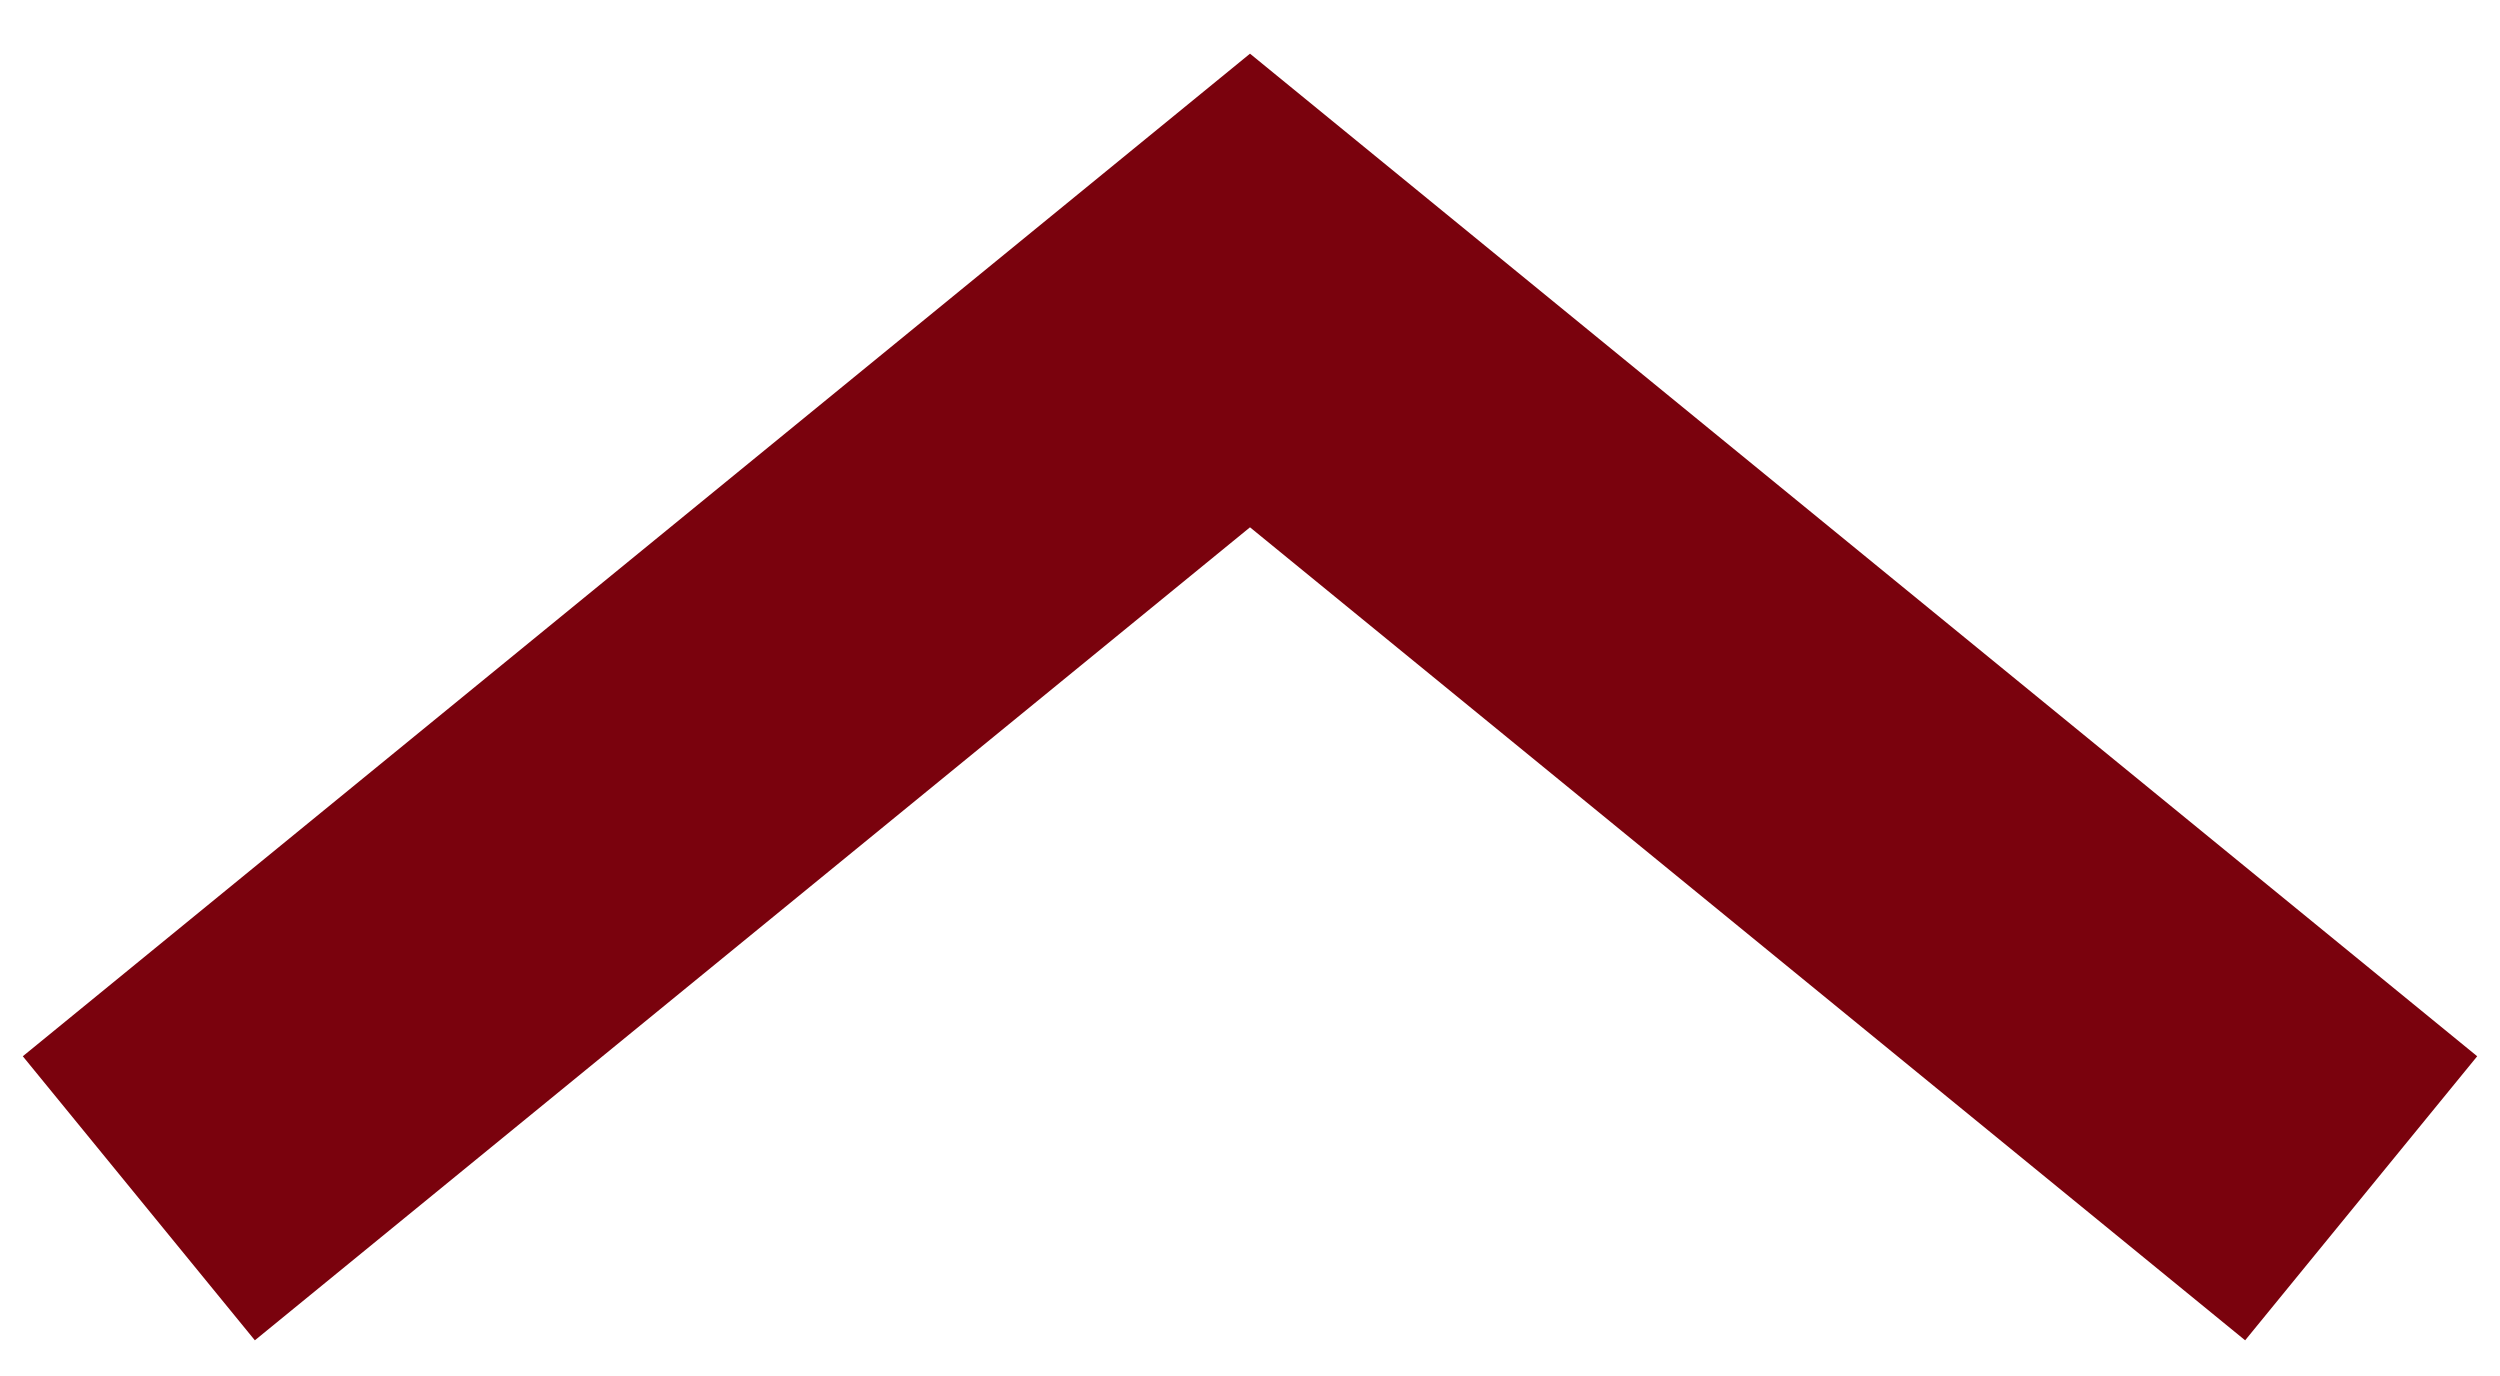
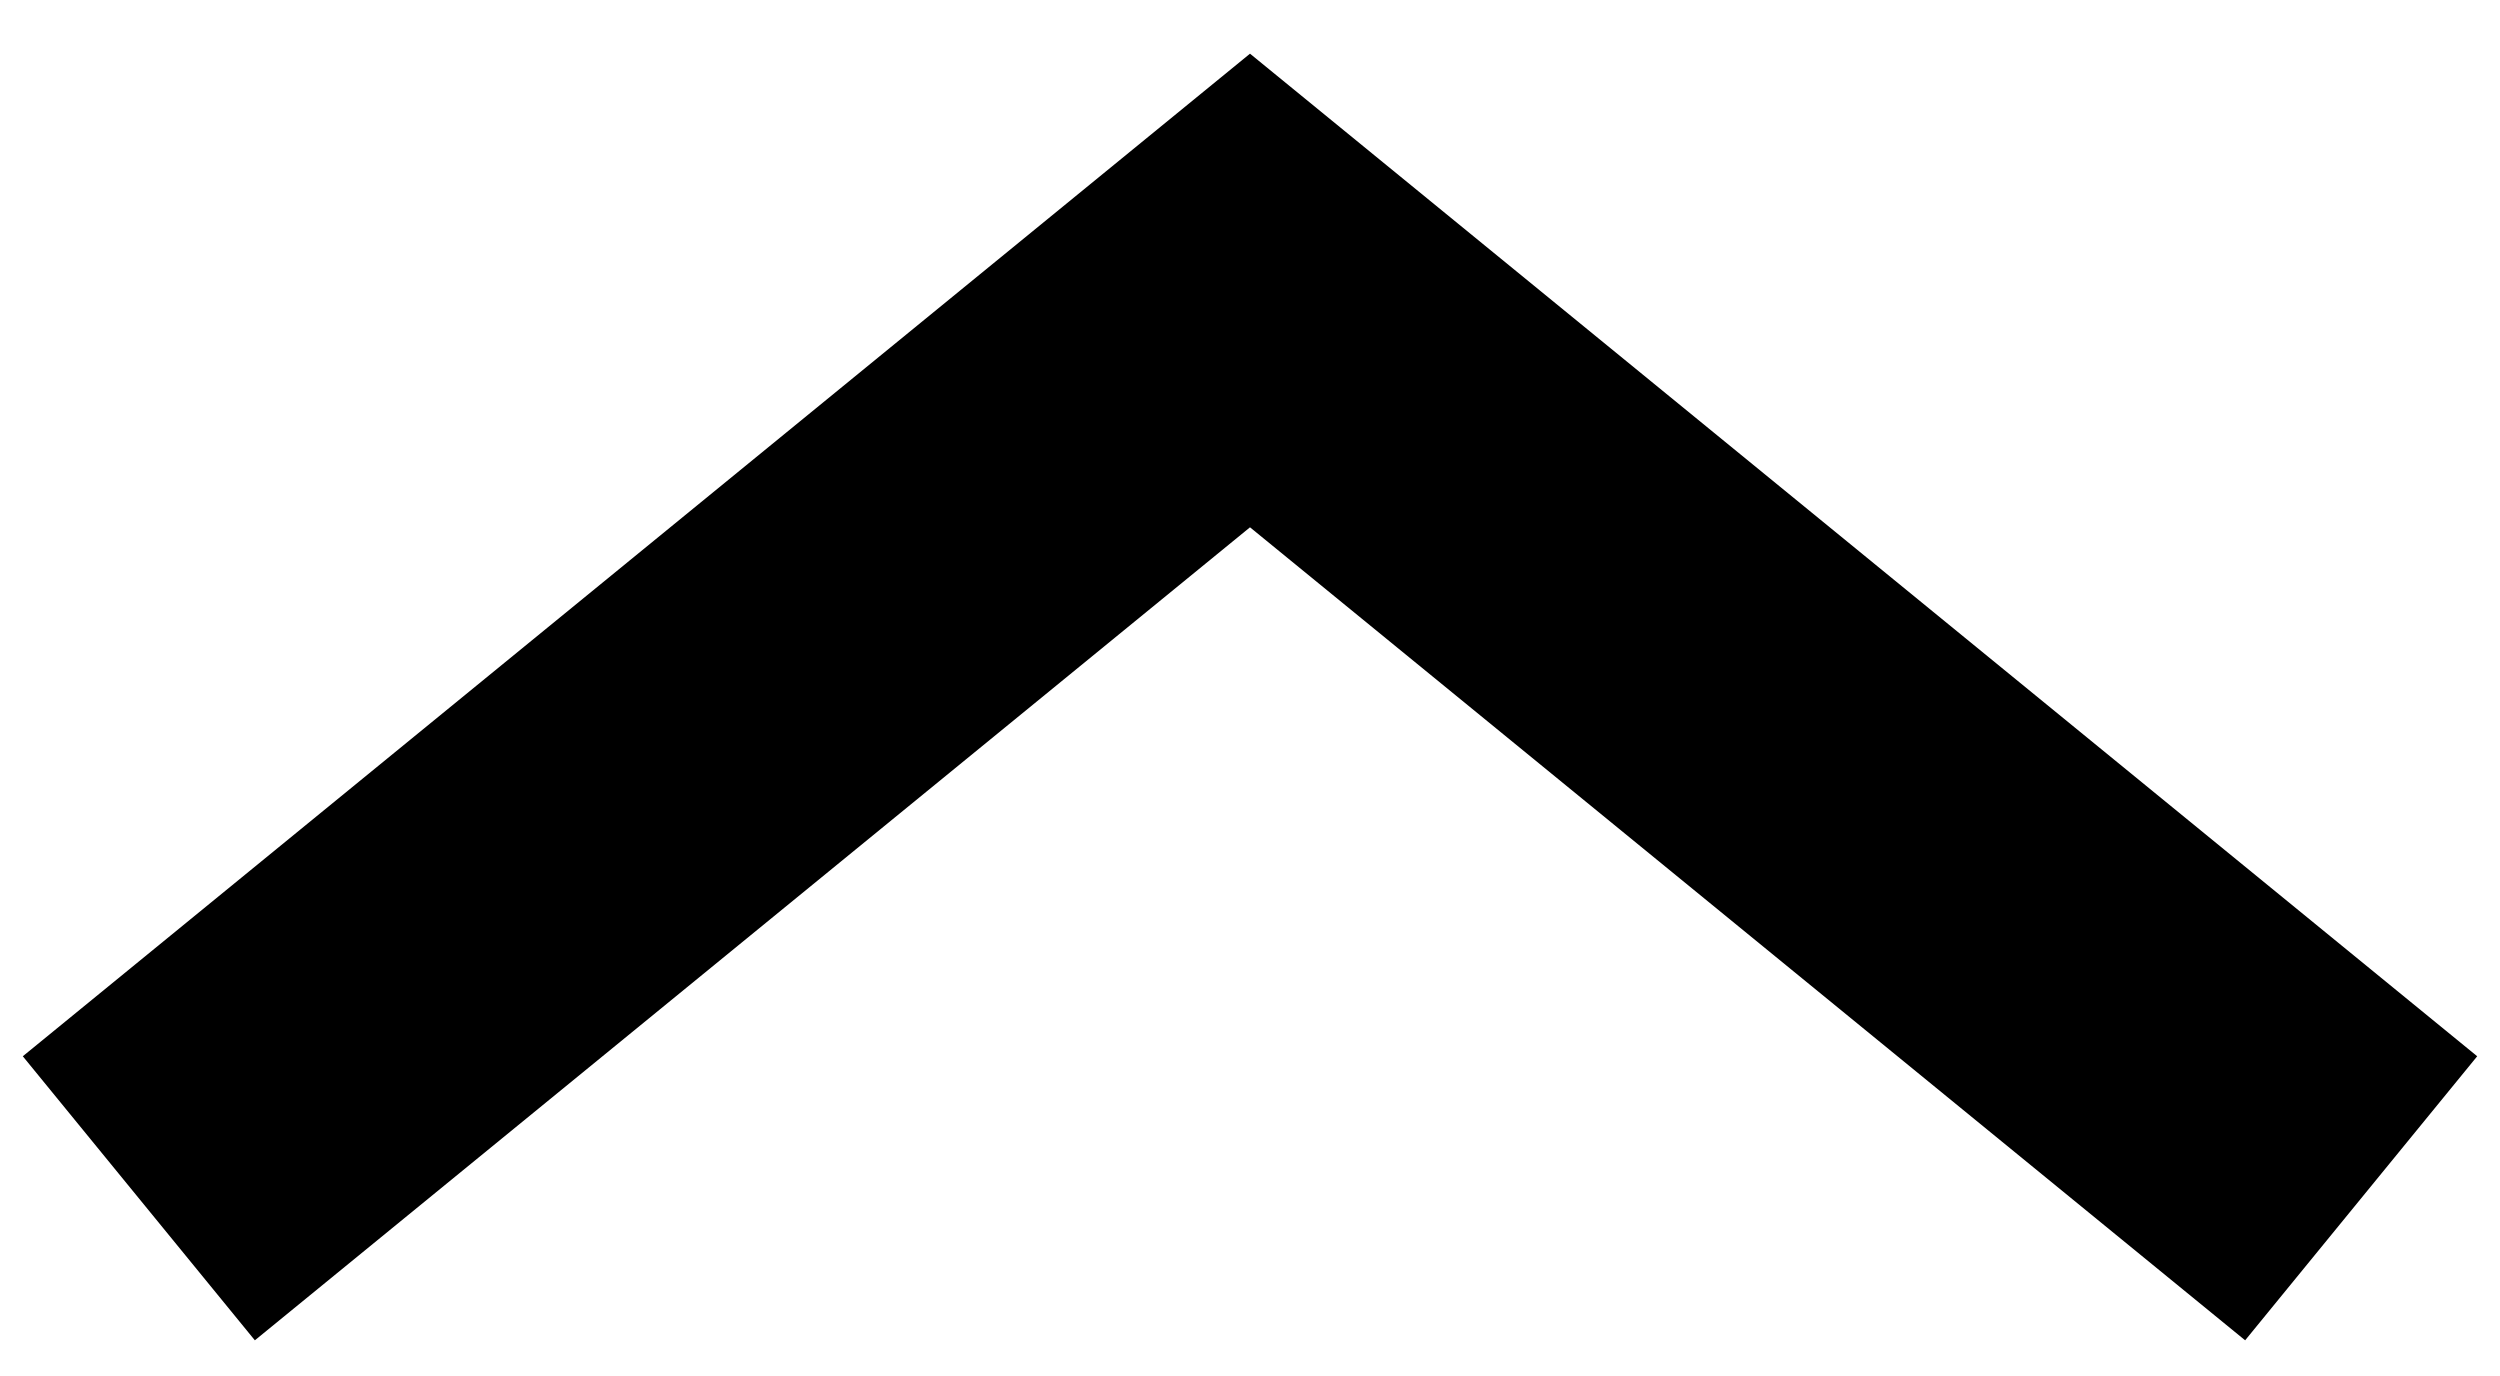
<svg xmlns="http://www.w3.org/2000/svg" id="DropDown_Up_Big_Bordeau" data-name="DropDown Up Big Bordeau" width="13.632" height="7.5" viewBox="0 0 13.632 7.5">
  <defs>
    <clipPath id="clip-path">
-       <rect id="Rectangle_3660" data-name="Rectangle 3660" width="7.5" height="13.632" fill="none" stroke="#7a020d" stroke-width="1" />
+       <rect id="Rectangle_3660" data-name="Rectangle 3660" width="7.5" height="13.632" fill="none" stroke="#000000" stroke-width="1" />
    </clipPath>
  </defs>
  <g id="Groupe_1637" data-name="Groupe 1637" transform="translate(0 7.5) rotate(-90)" clip-path="url(#clip-path)">
-     <path id="Tracé_1347" data-name="Tracé 1347" d="M.781.625l4.95,6.059L.781,12.743" transform="translate(0.185 0.132)" fill="none" stroke="#7a020d" stroke-miterlimit="10" stroke-width="2" />
+     <path id="Tracé_1347" data-name="Tracé 1347" d="M.781.625l4.95,6.059L.781,12.743" transform="translate(0.185 0.132)" fill="none" stroke="#000000" stroke-miterlimit="10" stroke-width="2" />
  </g>
</svg>
